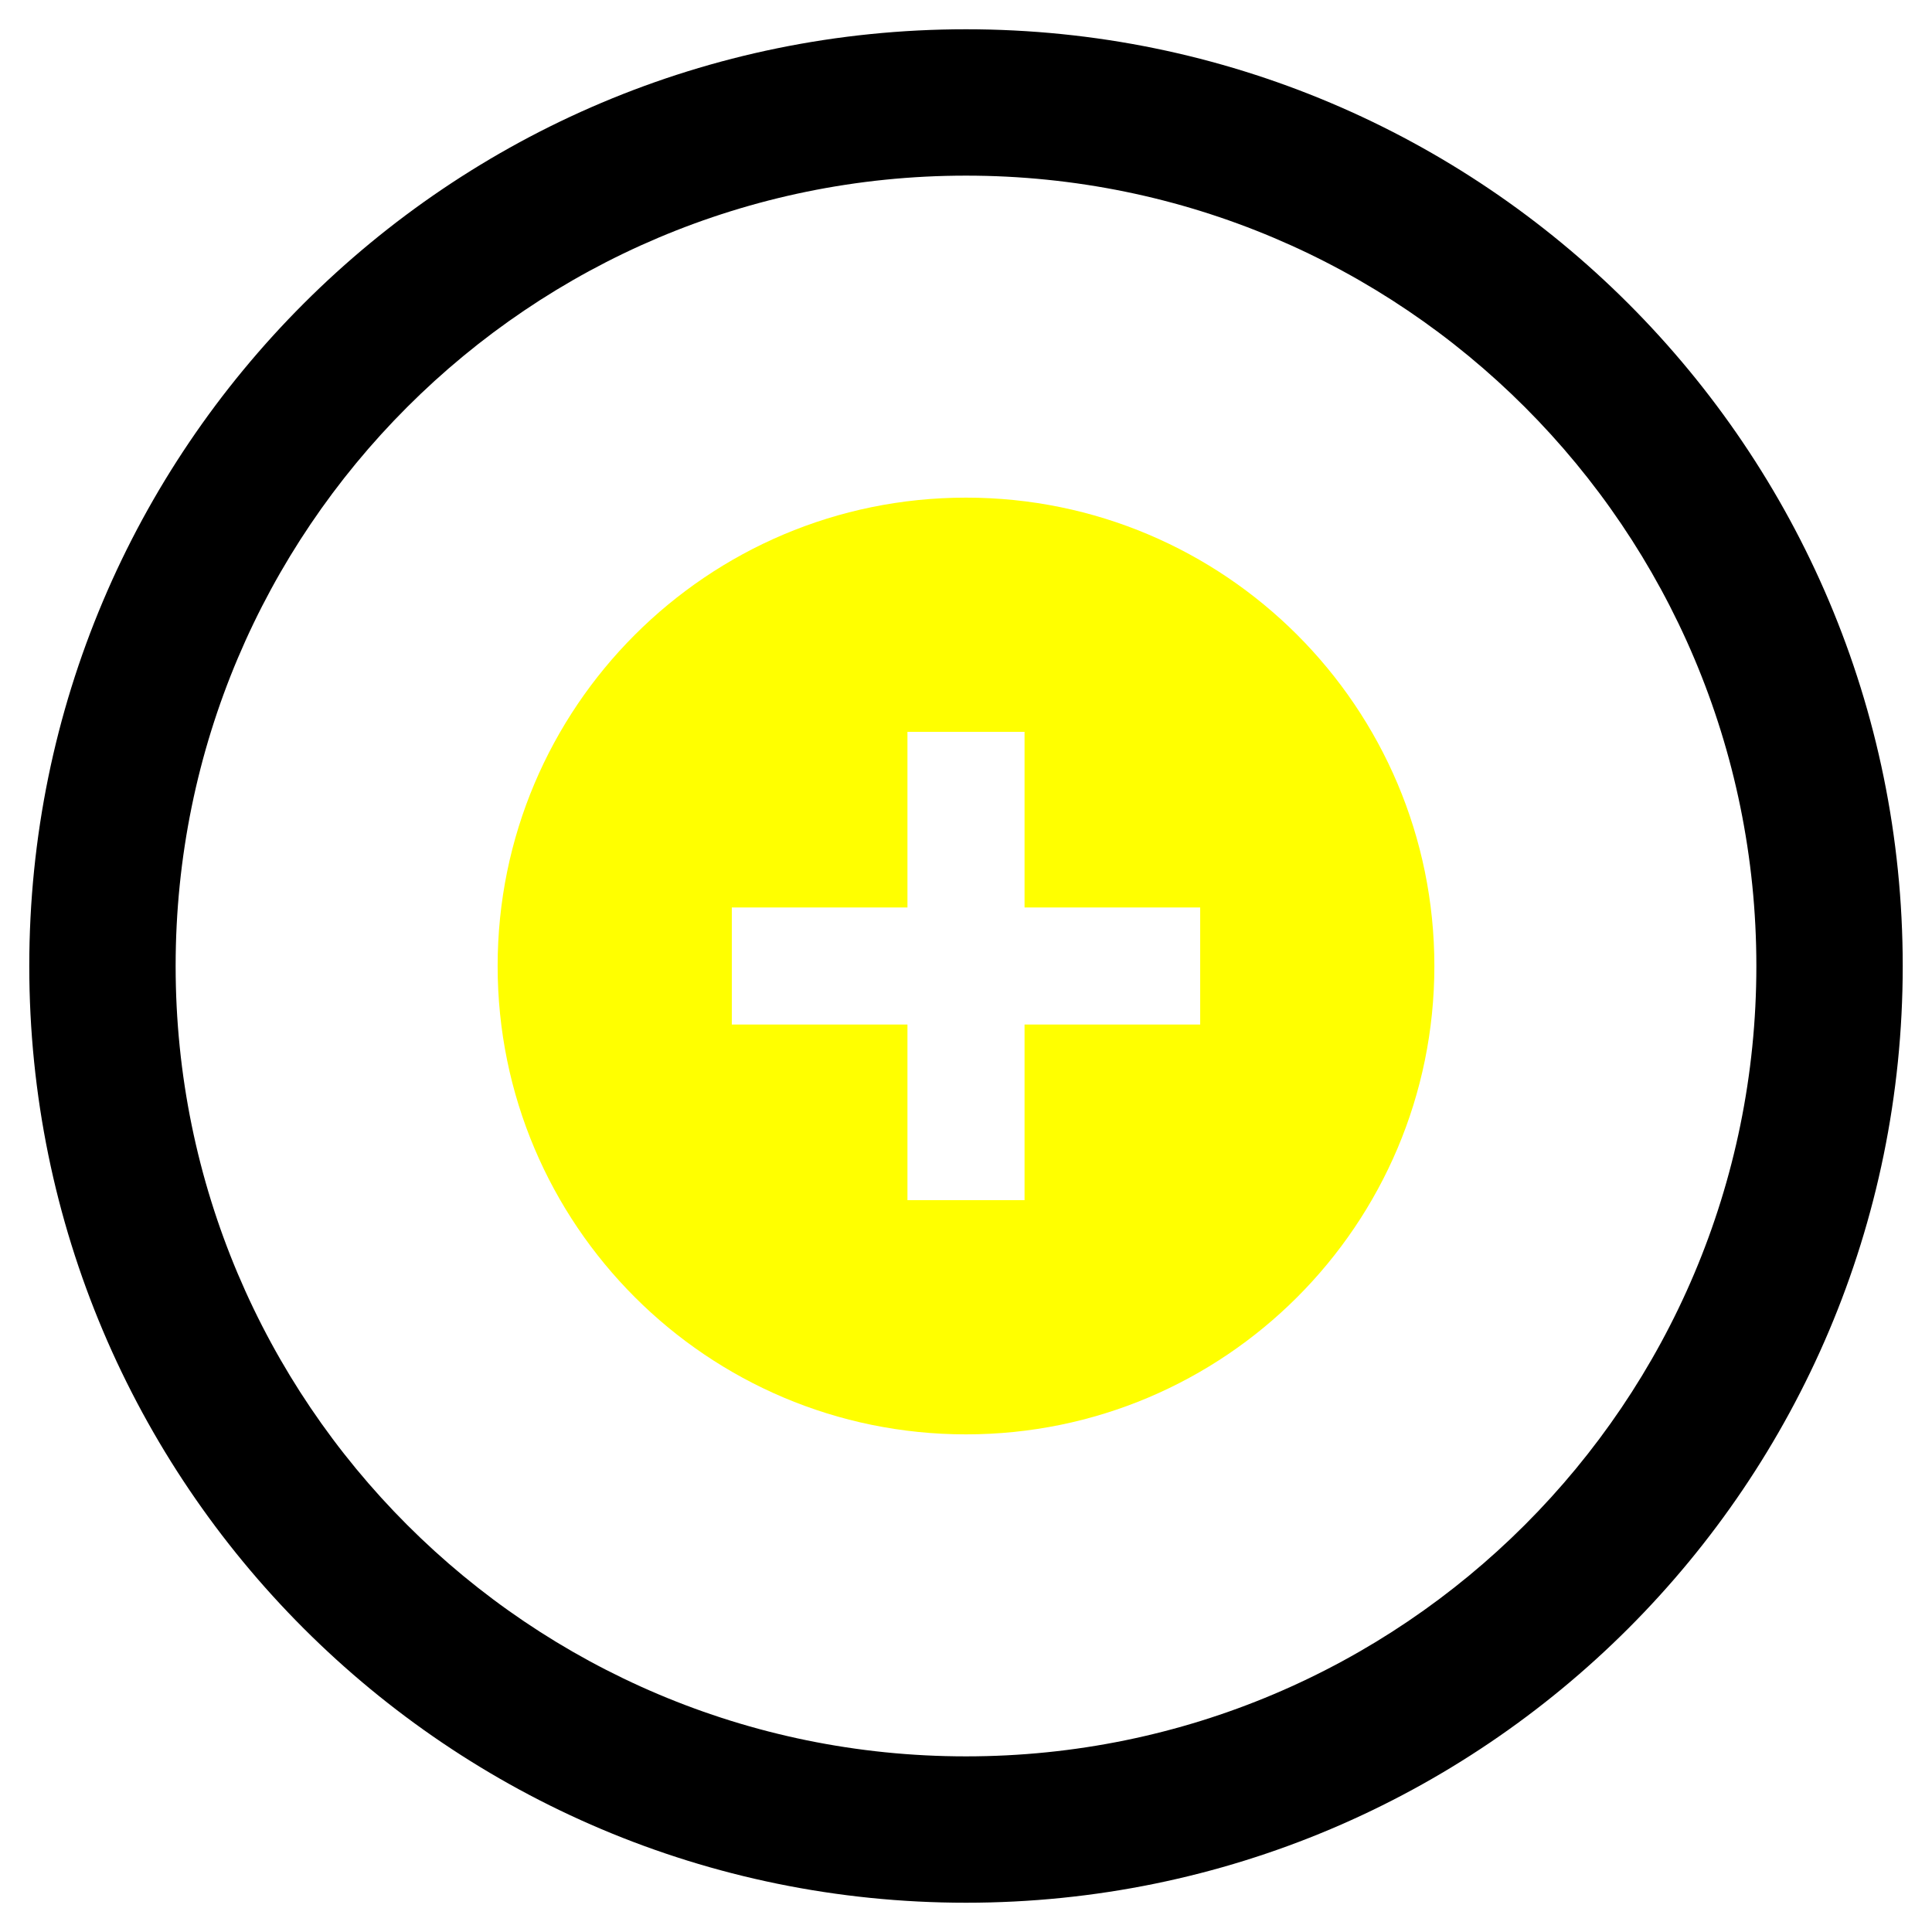
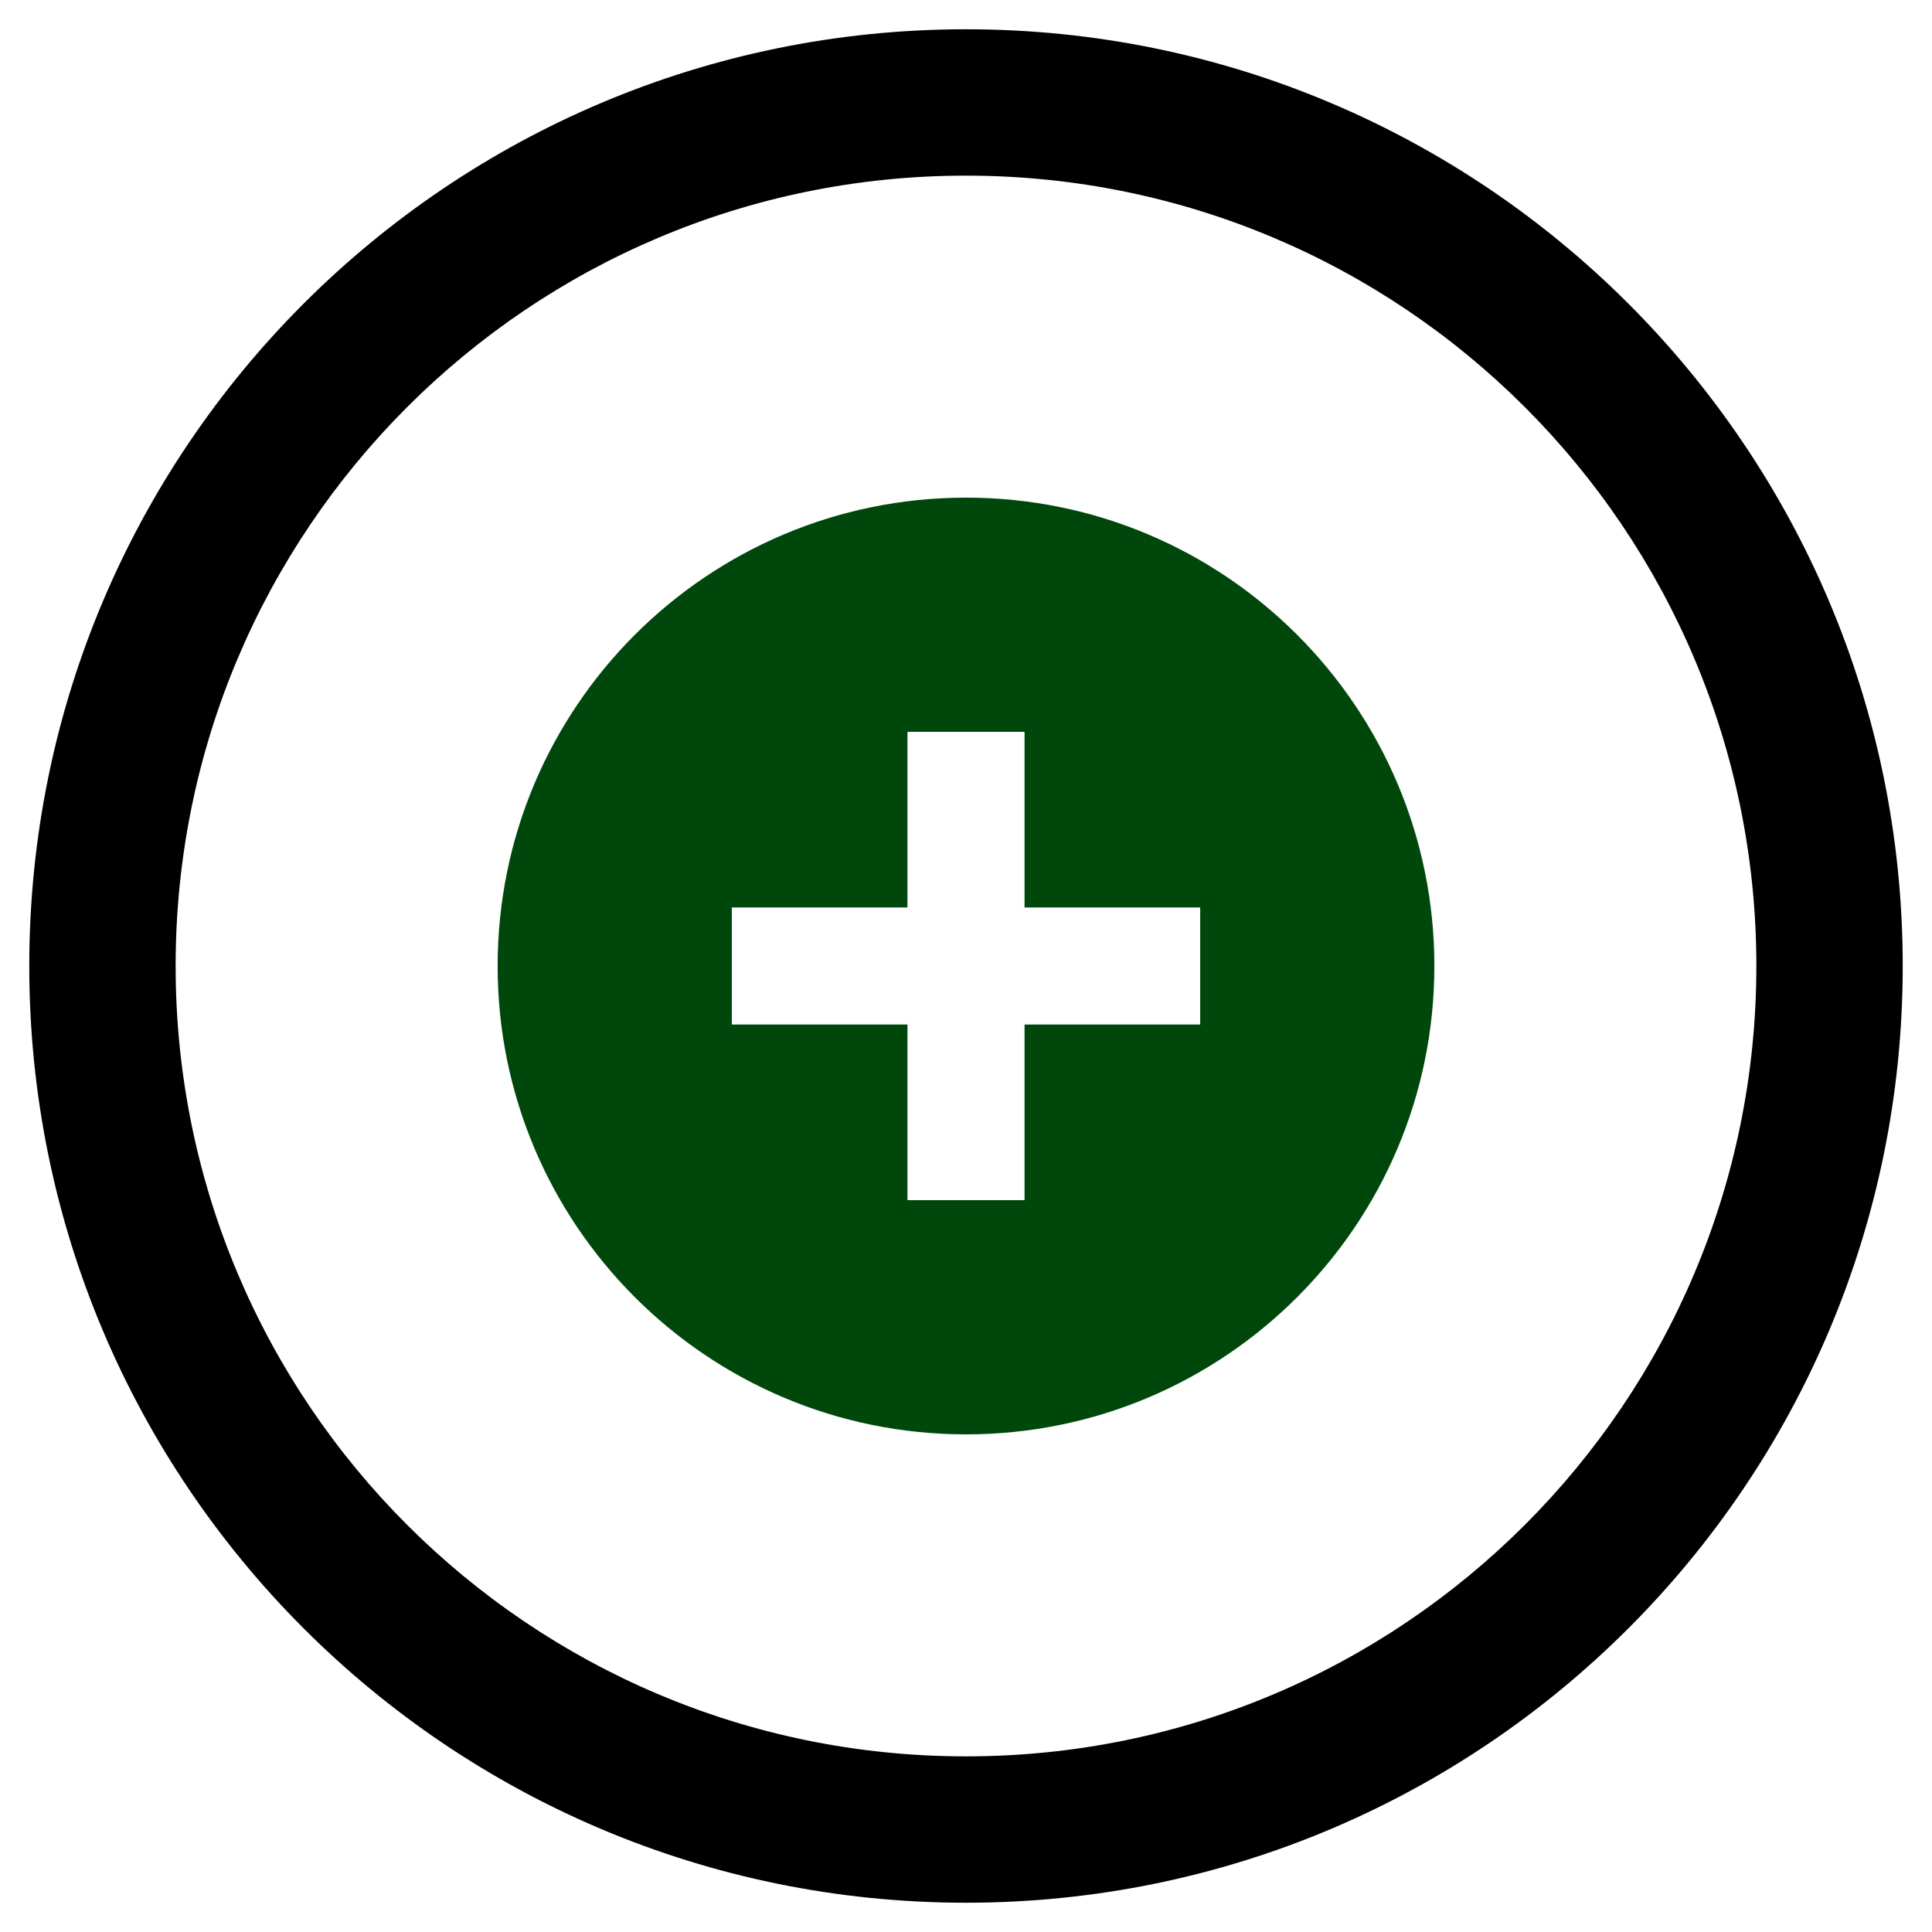
- <svg xmlns="http://www.w3.org/2000/svg" version="1.1" width="33" height="33" viewBox="0 0 33 33" id="Layer_1" xml:space="preserve">
+ <svg xmlns="http://www.w3.org/2000/svg" xml:space="preserve" id="Layer_1" viewBox="0 0 33 33" height="33" width="33" version="1.1">
  <defs id="defs17546" />
  <g id="g18774">
-     <path d="m 16.5,0.5 c -8.837,0 -16,7.163 -16,16 0,8.837 7.163,16 16,16 8.837,0 16,-7.163 16,-16 0,-8.837 -7.163,-16 -16,-16 z m 0,29.5 C 9.044,30 3,23.956 3,16.5 3,9.044 9.044,3 16.5,3 23.956,3 30,9.044 30,16.5 30,23.956 23.956,30 16.5,30 z" id="path17540" style="fill:#000000" />
-     <path d="m 16.5,8.5 c -4.418,0 -8,3.582 -8,8 0,4.418 3.582,8 8,8 4.418,0 8,-3.582 8,-8 0,-4.418 -3.582,-8 -8,-8 z m 4,9 h -3 v 3 h -2 v -3 h -3 v -2 h 3 v -3 h 2 v 3 h 3 v 2 z" id="path17542" style="fill:#ffff00;fill-rule:evenodd" />
+     <path style="fill:#000000" id="path17540" d="m 16.5,0.5 c -8.837,0 -16,7.163 -16,16 0,8.837 7.163,16 16,16 8.837,0 16,-7.163 16,-16 0,-8.837 -7.163,-16 -16,-16 z m 0,29.5 C 9.044,30 3,23.956 3,16.5 3,9.044 9.044,3 16.5,3 23.956,3 30,9.044 30,16.5 30,23.956 23.956,30 16.5,30 z" />
+     <path style="fill:#00470c;fill-opacity:1;fill-rule:evenodd" id="path17542" d="m 16.5,8.5 c -4.418,0 -8,3.582 -8,8 0,4.418 3.582,8 8,8 4.418,0 8,-3.582 8,-8 0,-4.418 -3.582,-8 -8,-8 z m 4,9 -3,0 0,3 -2,0 0,-3 -3,0 0,-2 3,0 0,-3 2,0 0,3 3,0 0,2 z" />
  </g>
</svg>
